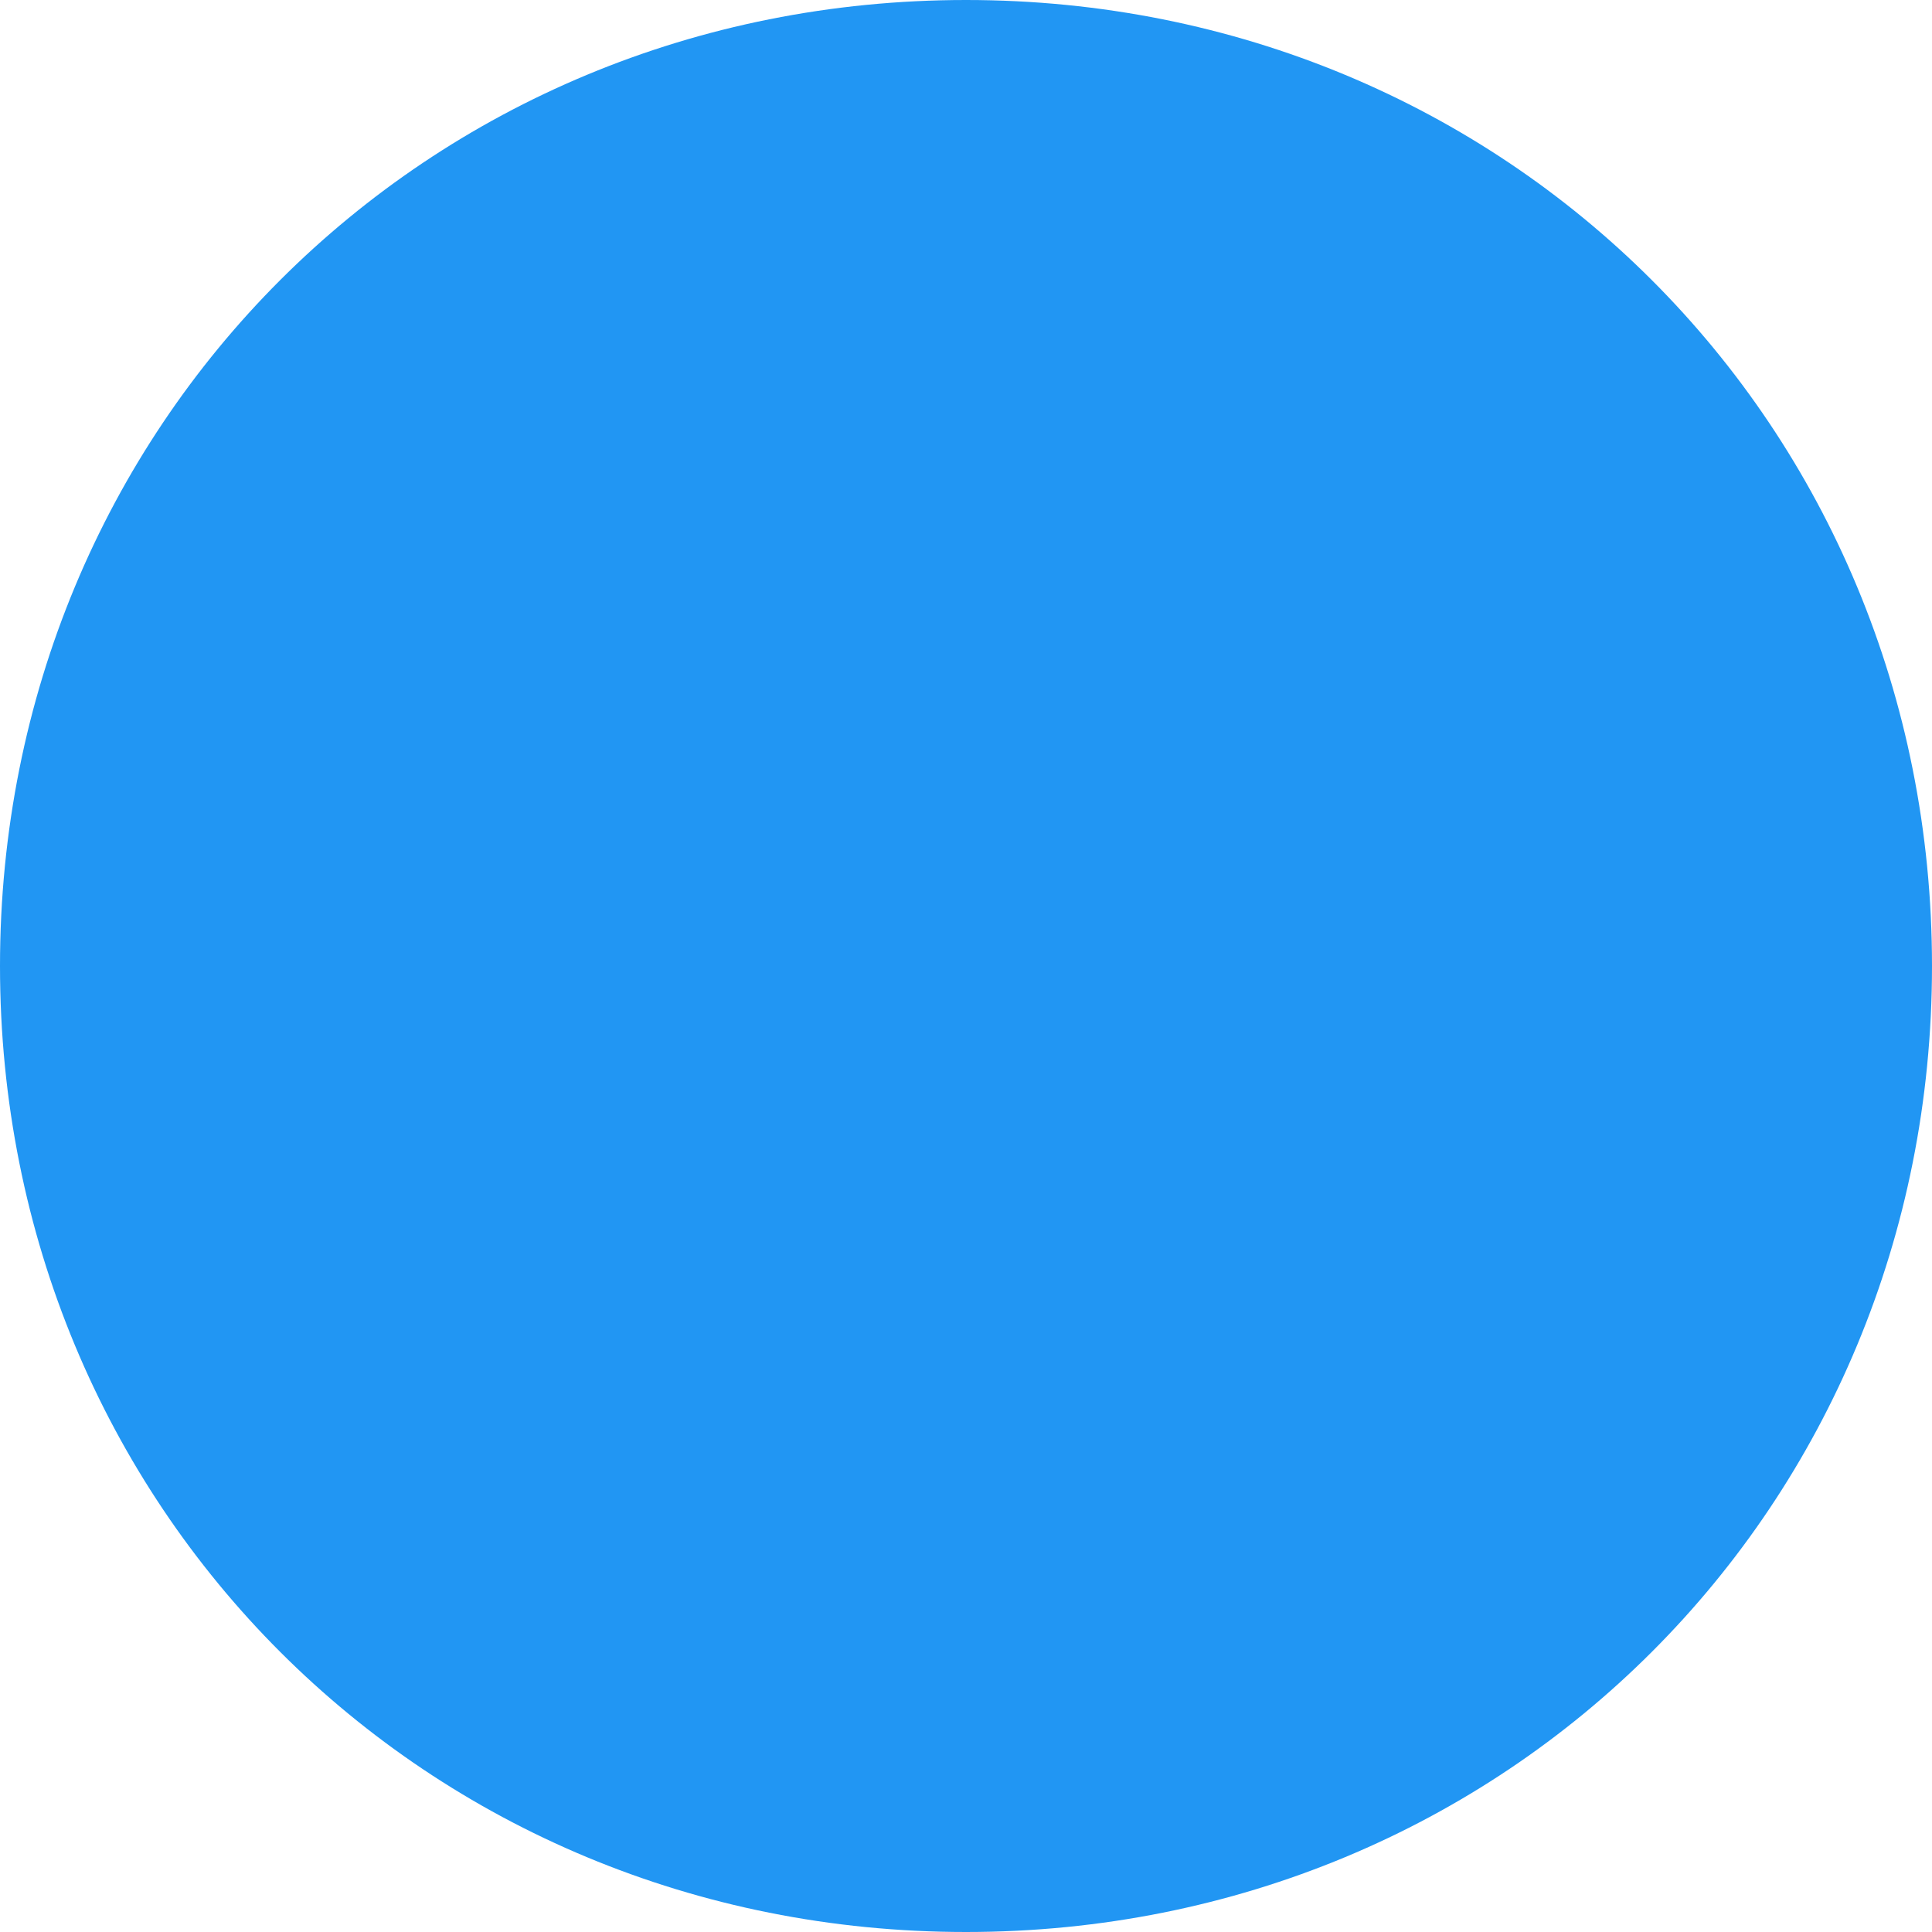
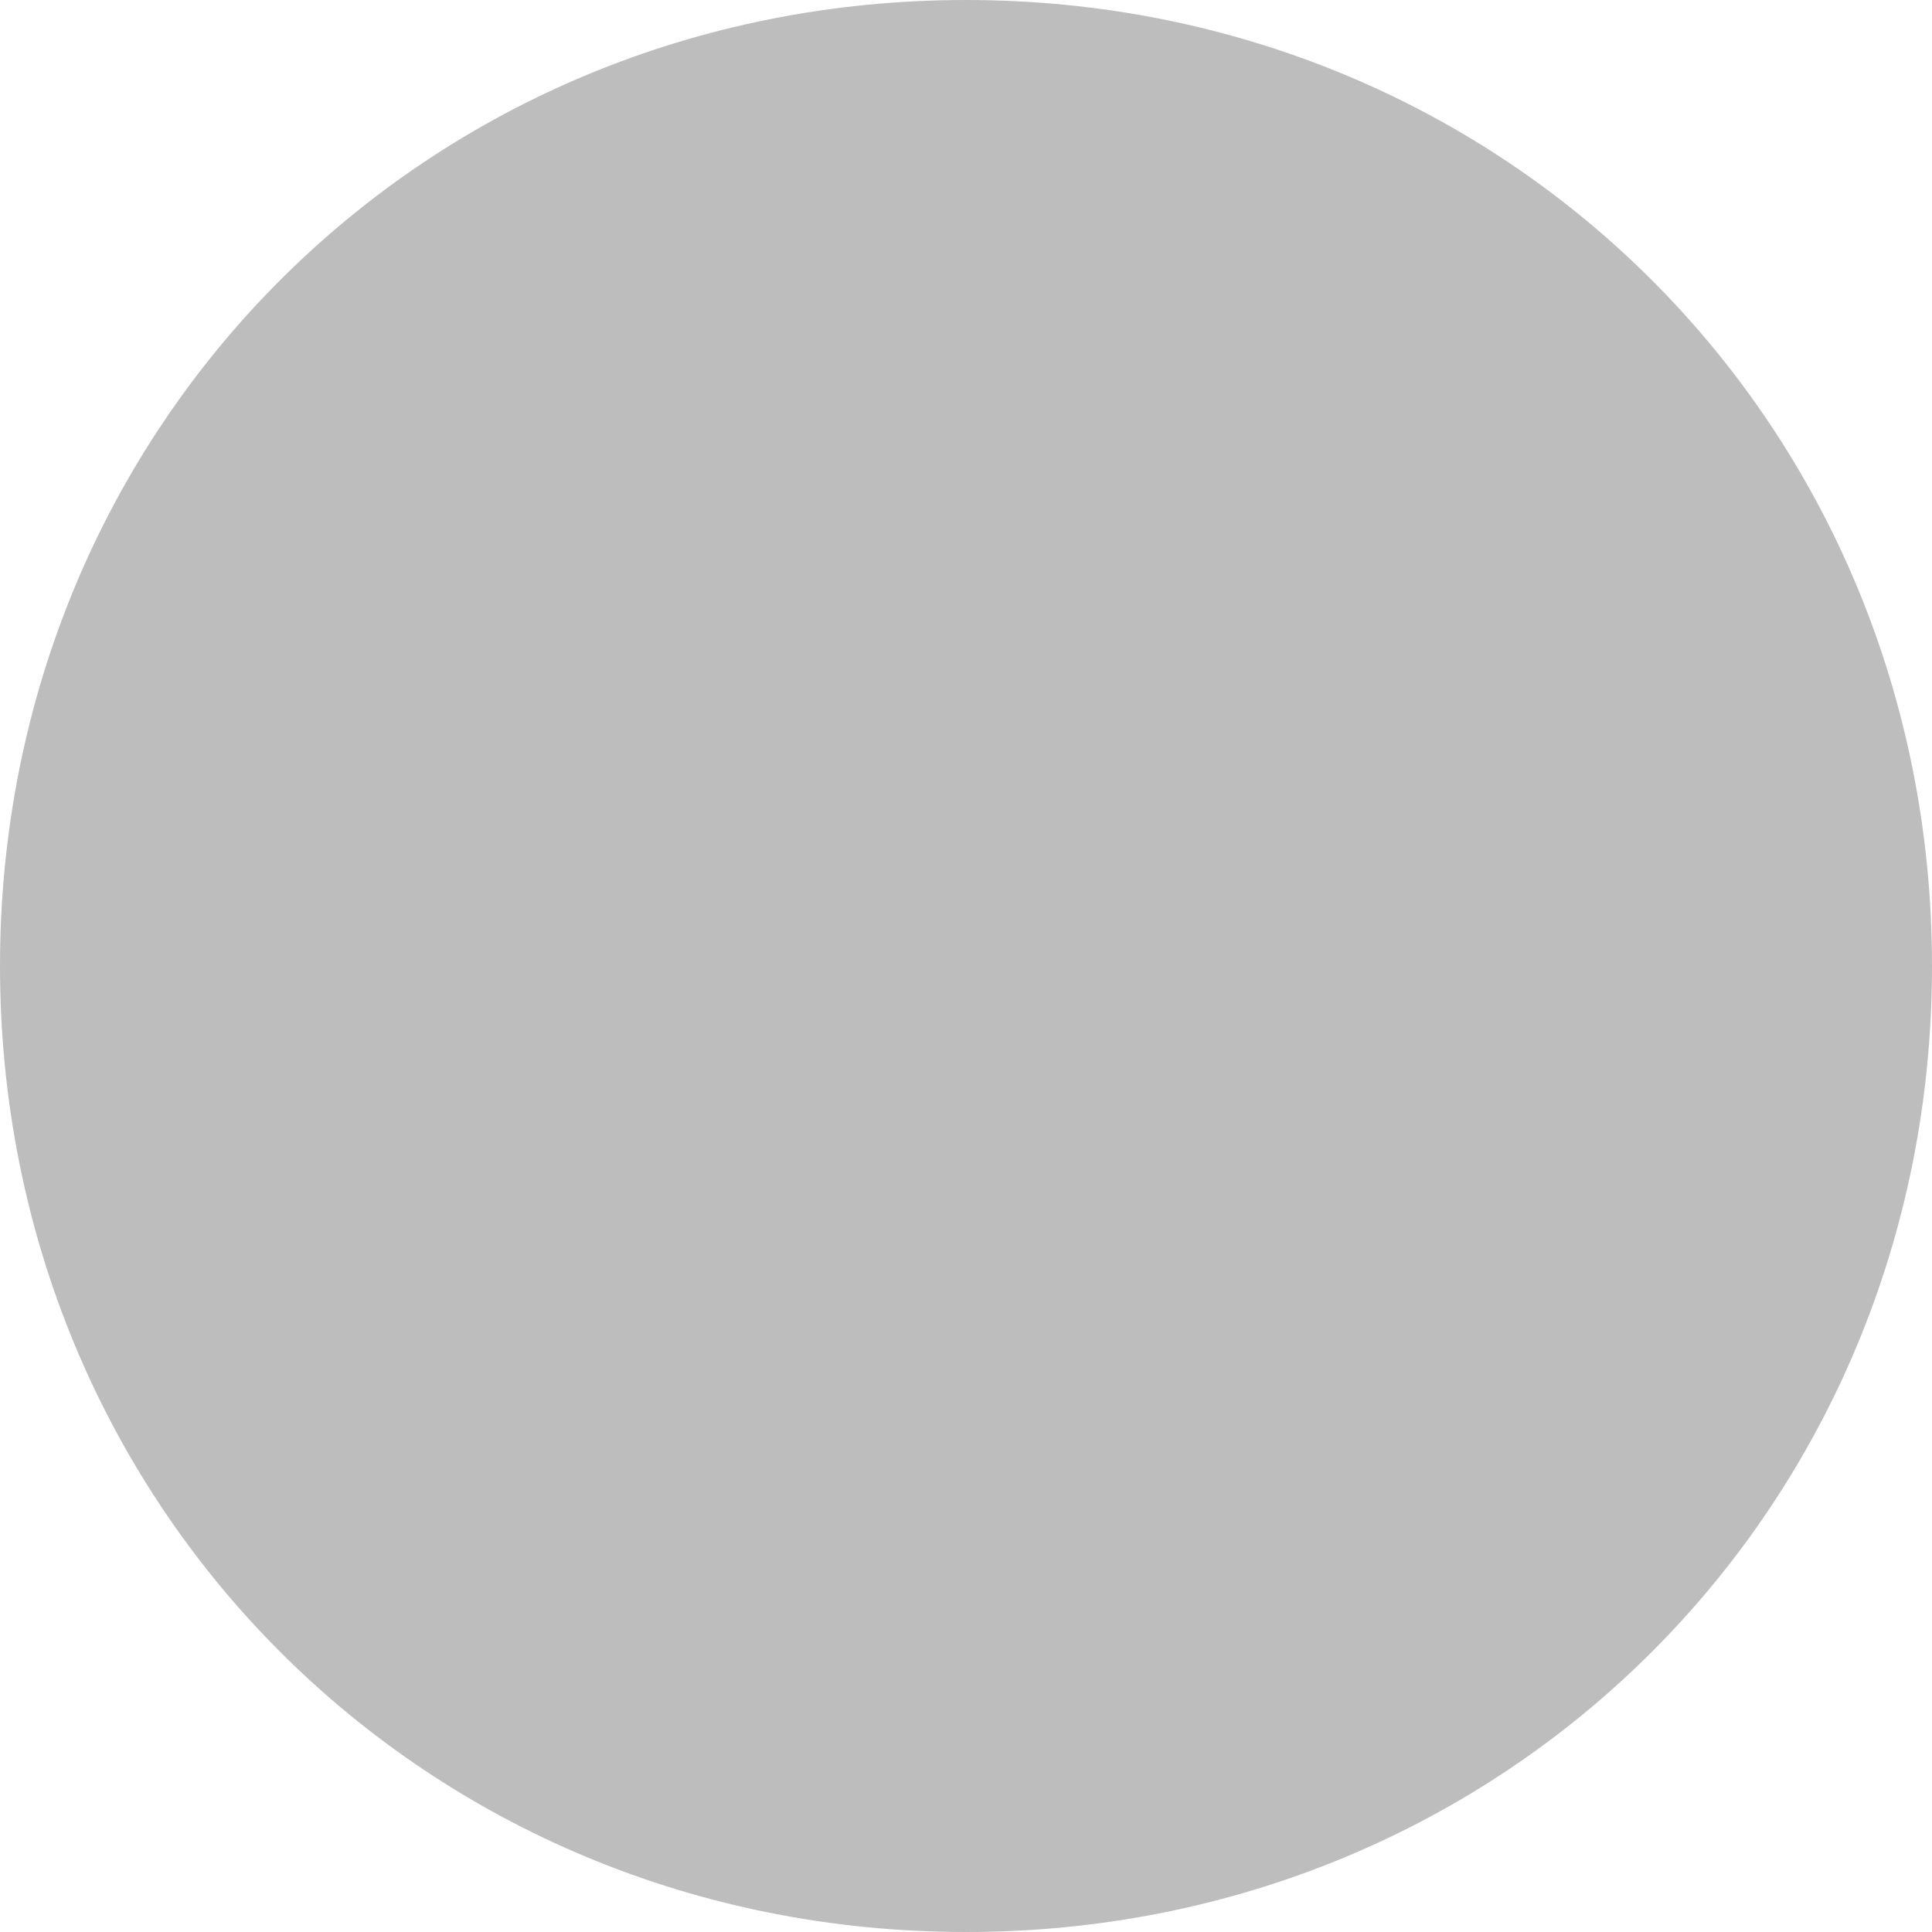
<svg xmlns="http://www.w3.org/2000/svg" version="1.1" width="30px" height="30px">
-   <g transform="matrix(1 0 0 1 -218 -99 )">
-     <path d="M 233 99  C 241.4 99  248 105.6  248 114  C 248 122.4  241.4 129  233 129  C 224.6 129  218 122.4  218 114  C 218 105.6  224.6 99  233 99  Z " fill-rule="nonzero" fill="#2196f3" stroke="none" />
+   <g transform="matrix(1 0 0 1 -653 -99 )">
+     <path d="M 668 99  C 676.4 99  683 105.6  683 114  C 683 122.4  676.4 129  668 129  C 659.6 129  653 122.4  653 114  C 653 105.6  659.6 99  668 99  Z " fill-rule="nonzero" fill="#bdbdbd" stroke="none" />
  </g>
</svg>
